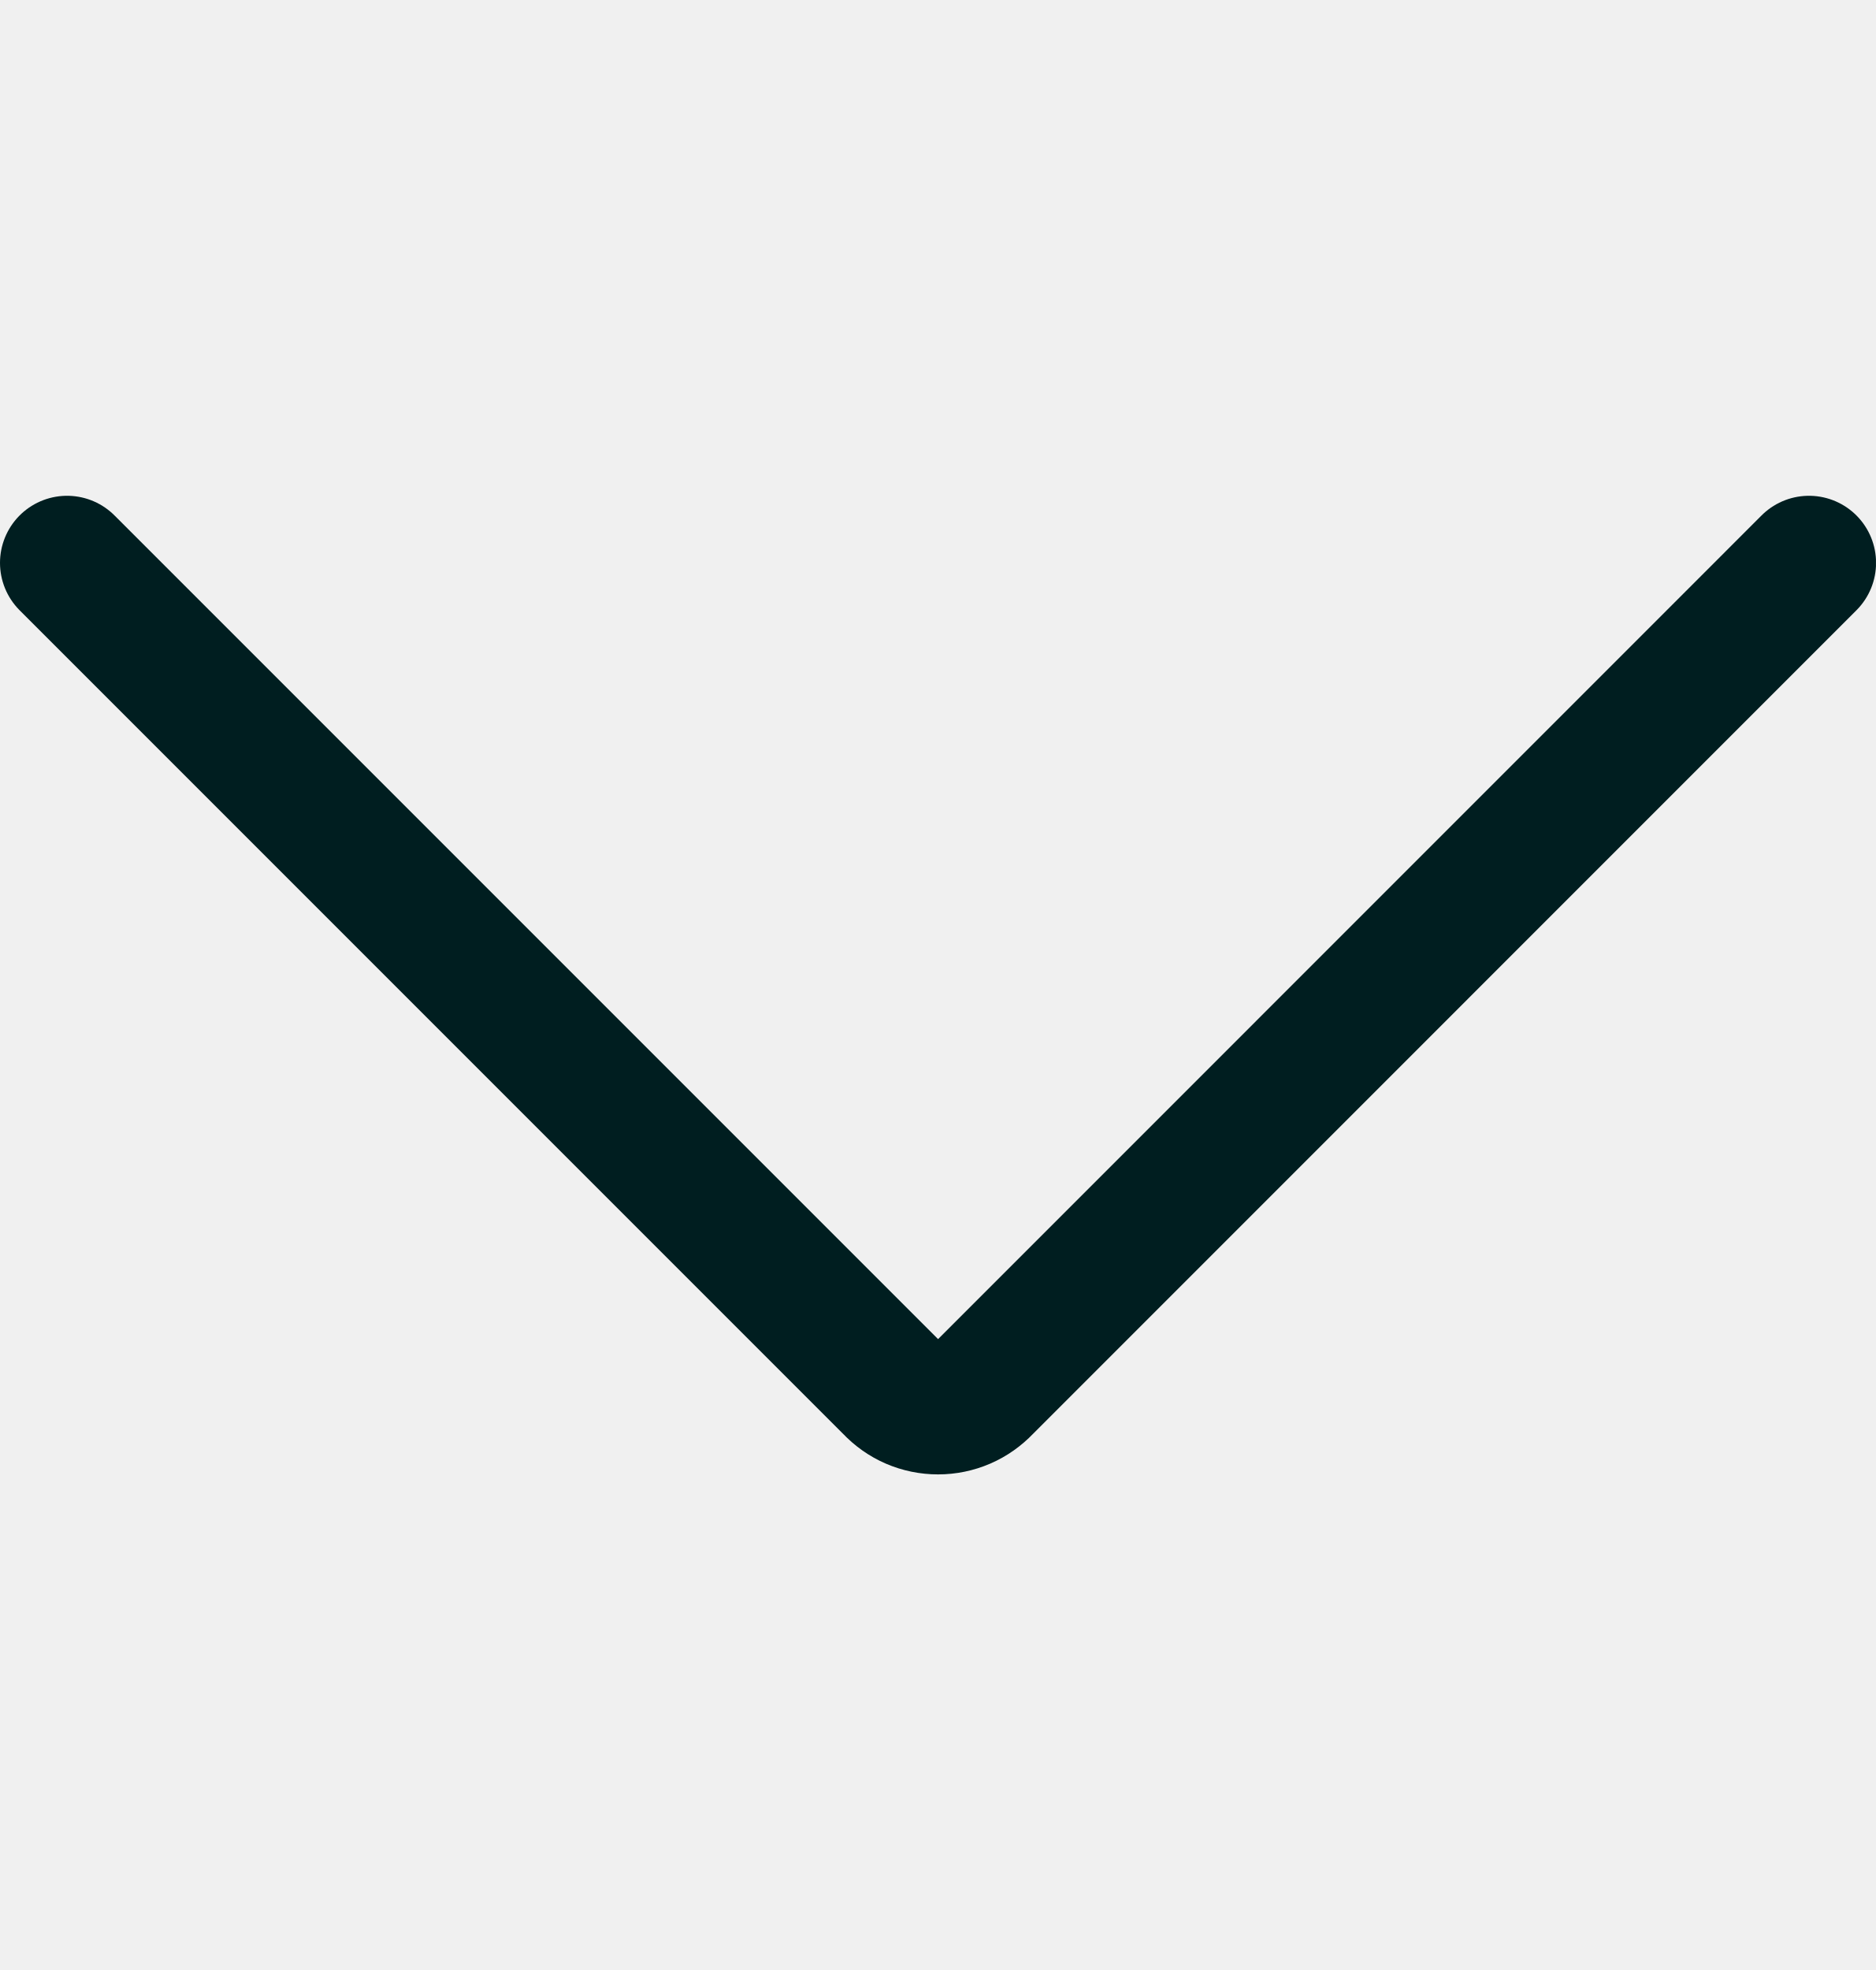
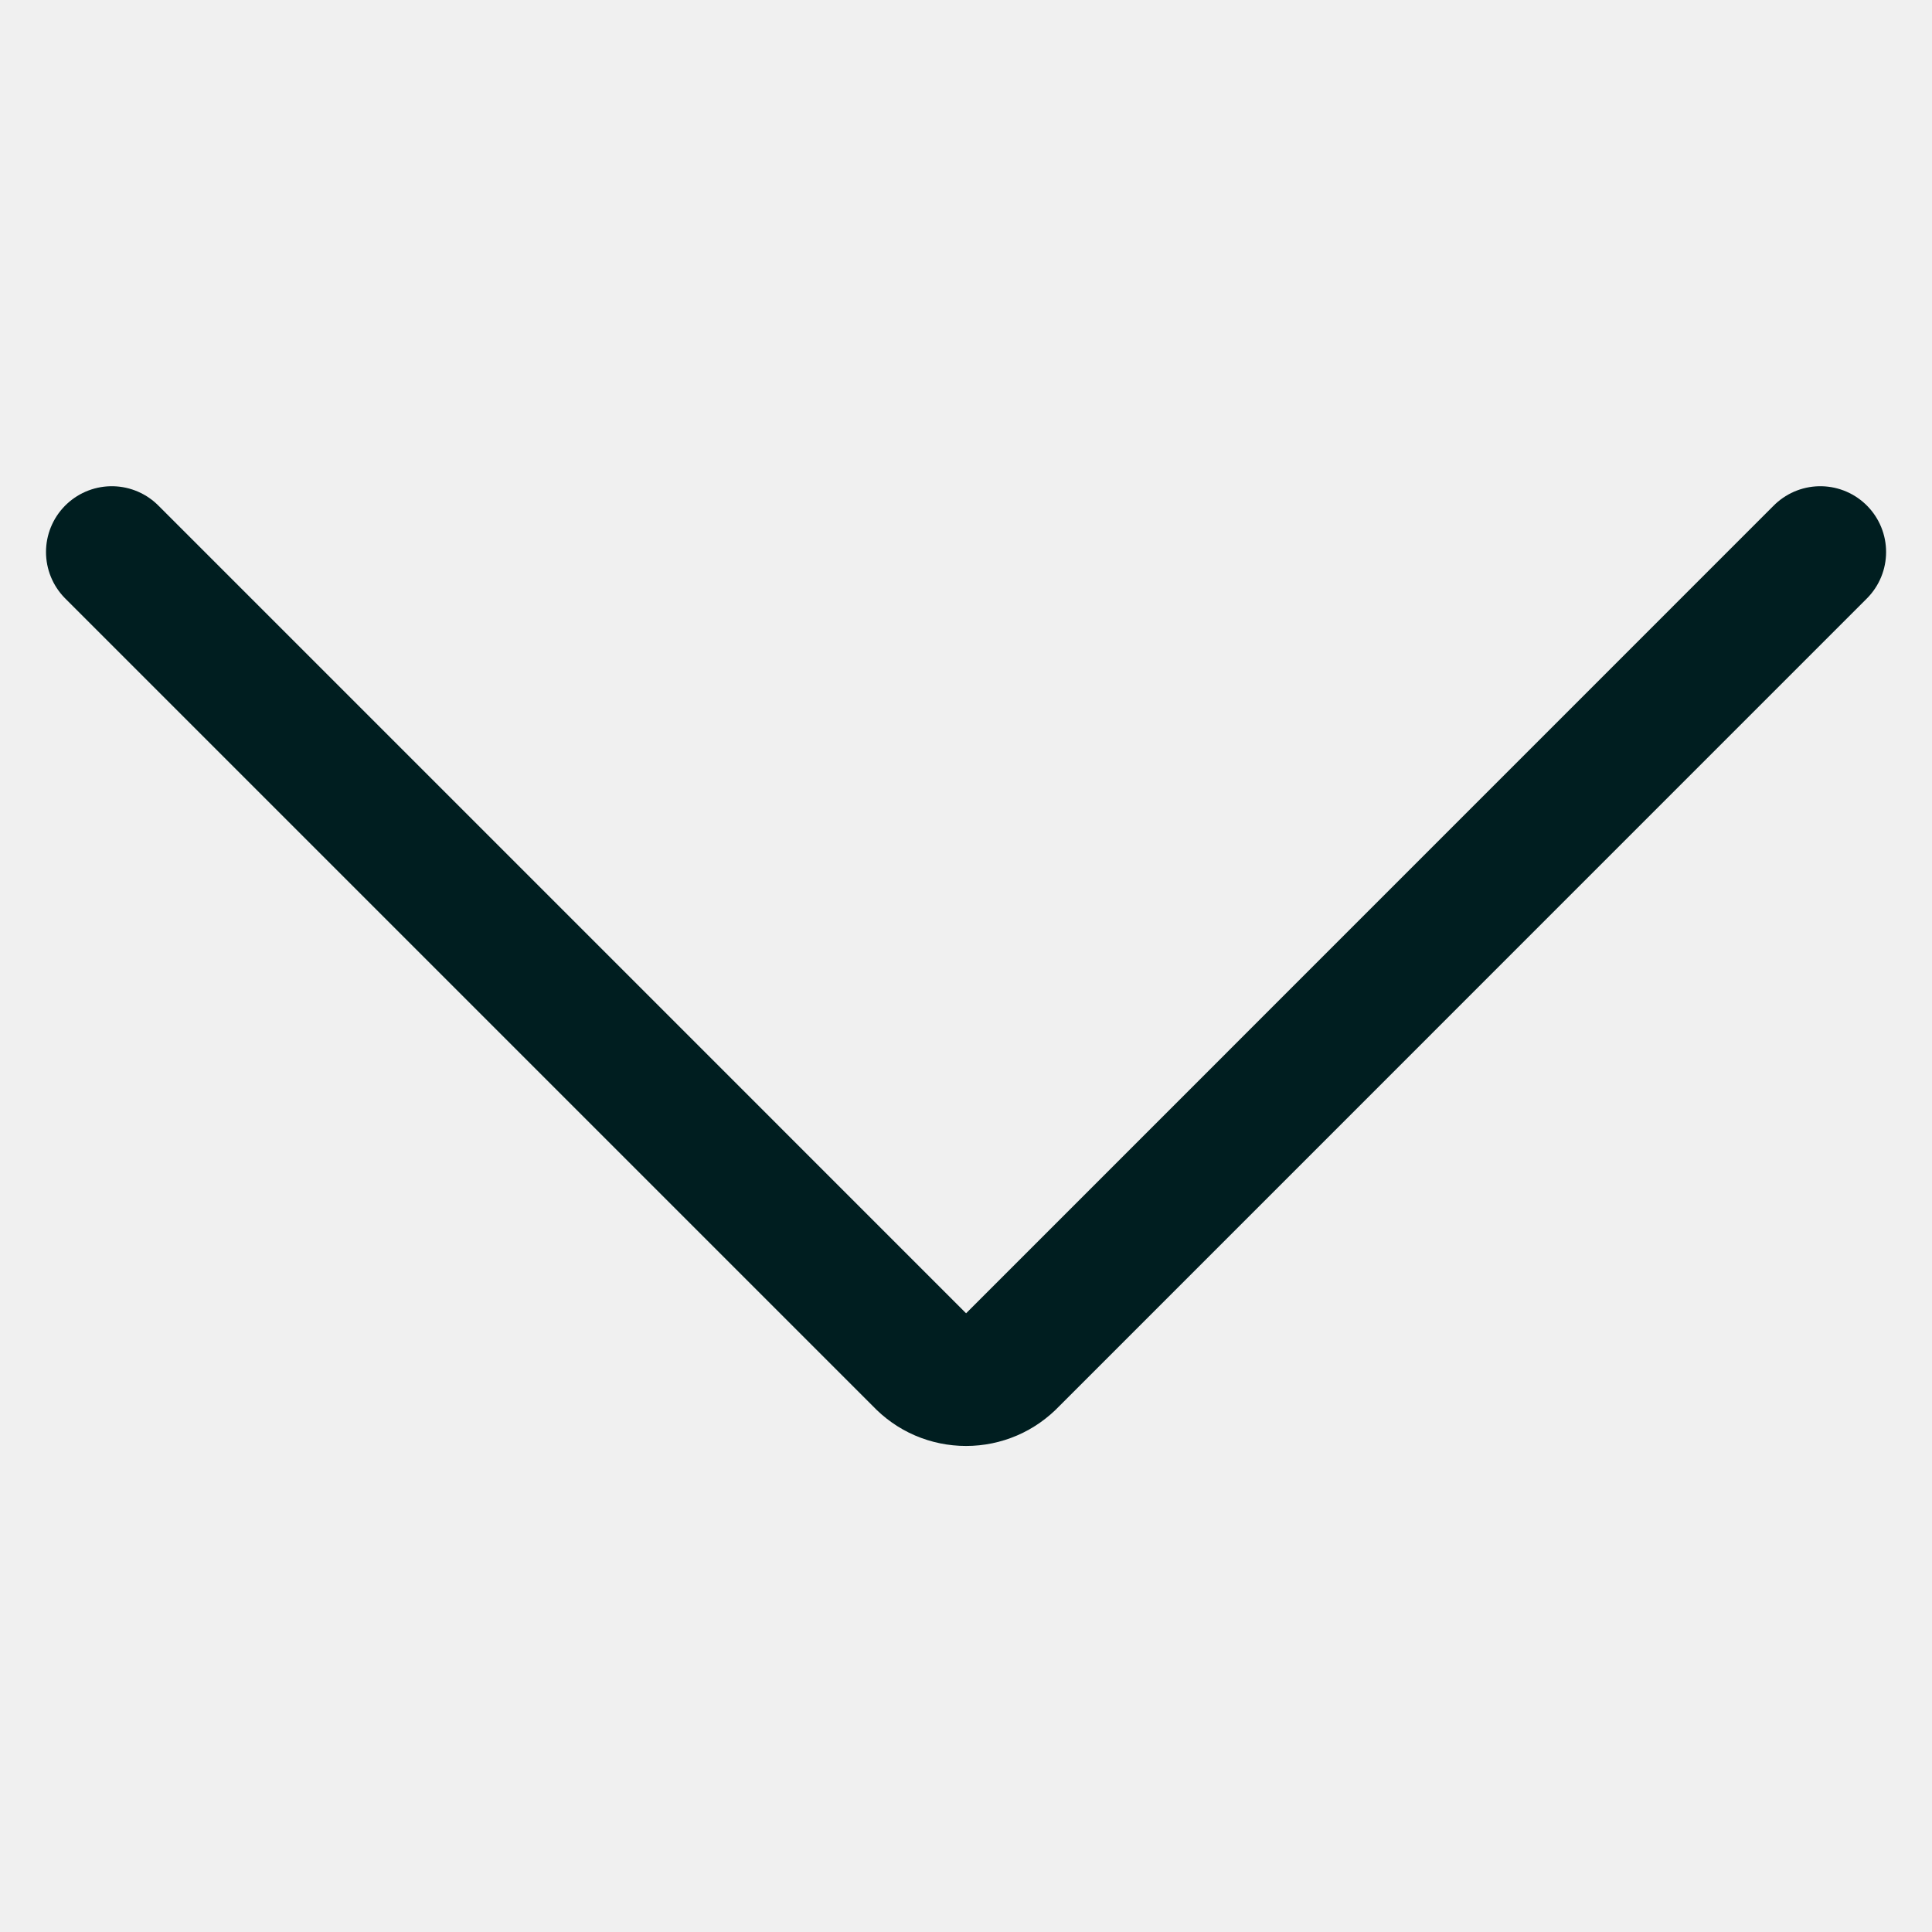
- <svg xmlns="http://www.w3.org/2000/svg" width="20" height="21" viewBox="0 0 20 21" fill="none">
+ <svg xmlns="http://www.w3.org/2000/svg" width="20" height="20" viewBox="0 0 20 21" fill="none">
  <g clip-path="url(#clip0_14836_11790)">
    <path d="M0.715 6L9.501 14.786C9.565 14.854 9.642 14.909 9.728 14.946C9.814 14.983 9.907 15.002 10.001 15.002C10.094 15.002 10.187 14.983 10.273 14.946C10.359 14.909 10.436 14.854 10.501 14.786L19.286 6" stroke="#001E20" stroke-width="1.43" stroke-linecap="round" stroke-linejoin="round" />
  </g>
  <defs>
    <clipPath id="clip0_14836_11790">
      <rect width="20" height="20" fill="white" transform="translate(0 0.5)" />
    </clipPath>
  </defs>
</svg>
